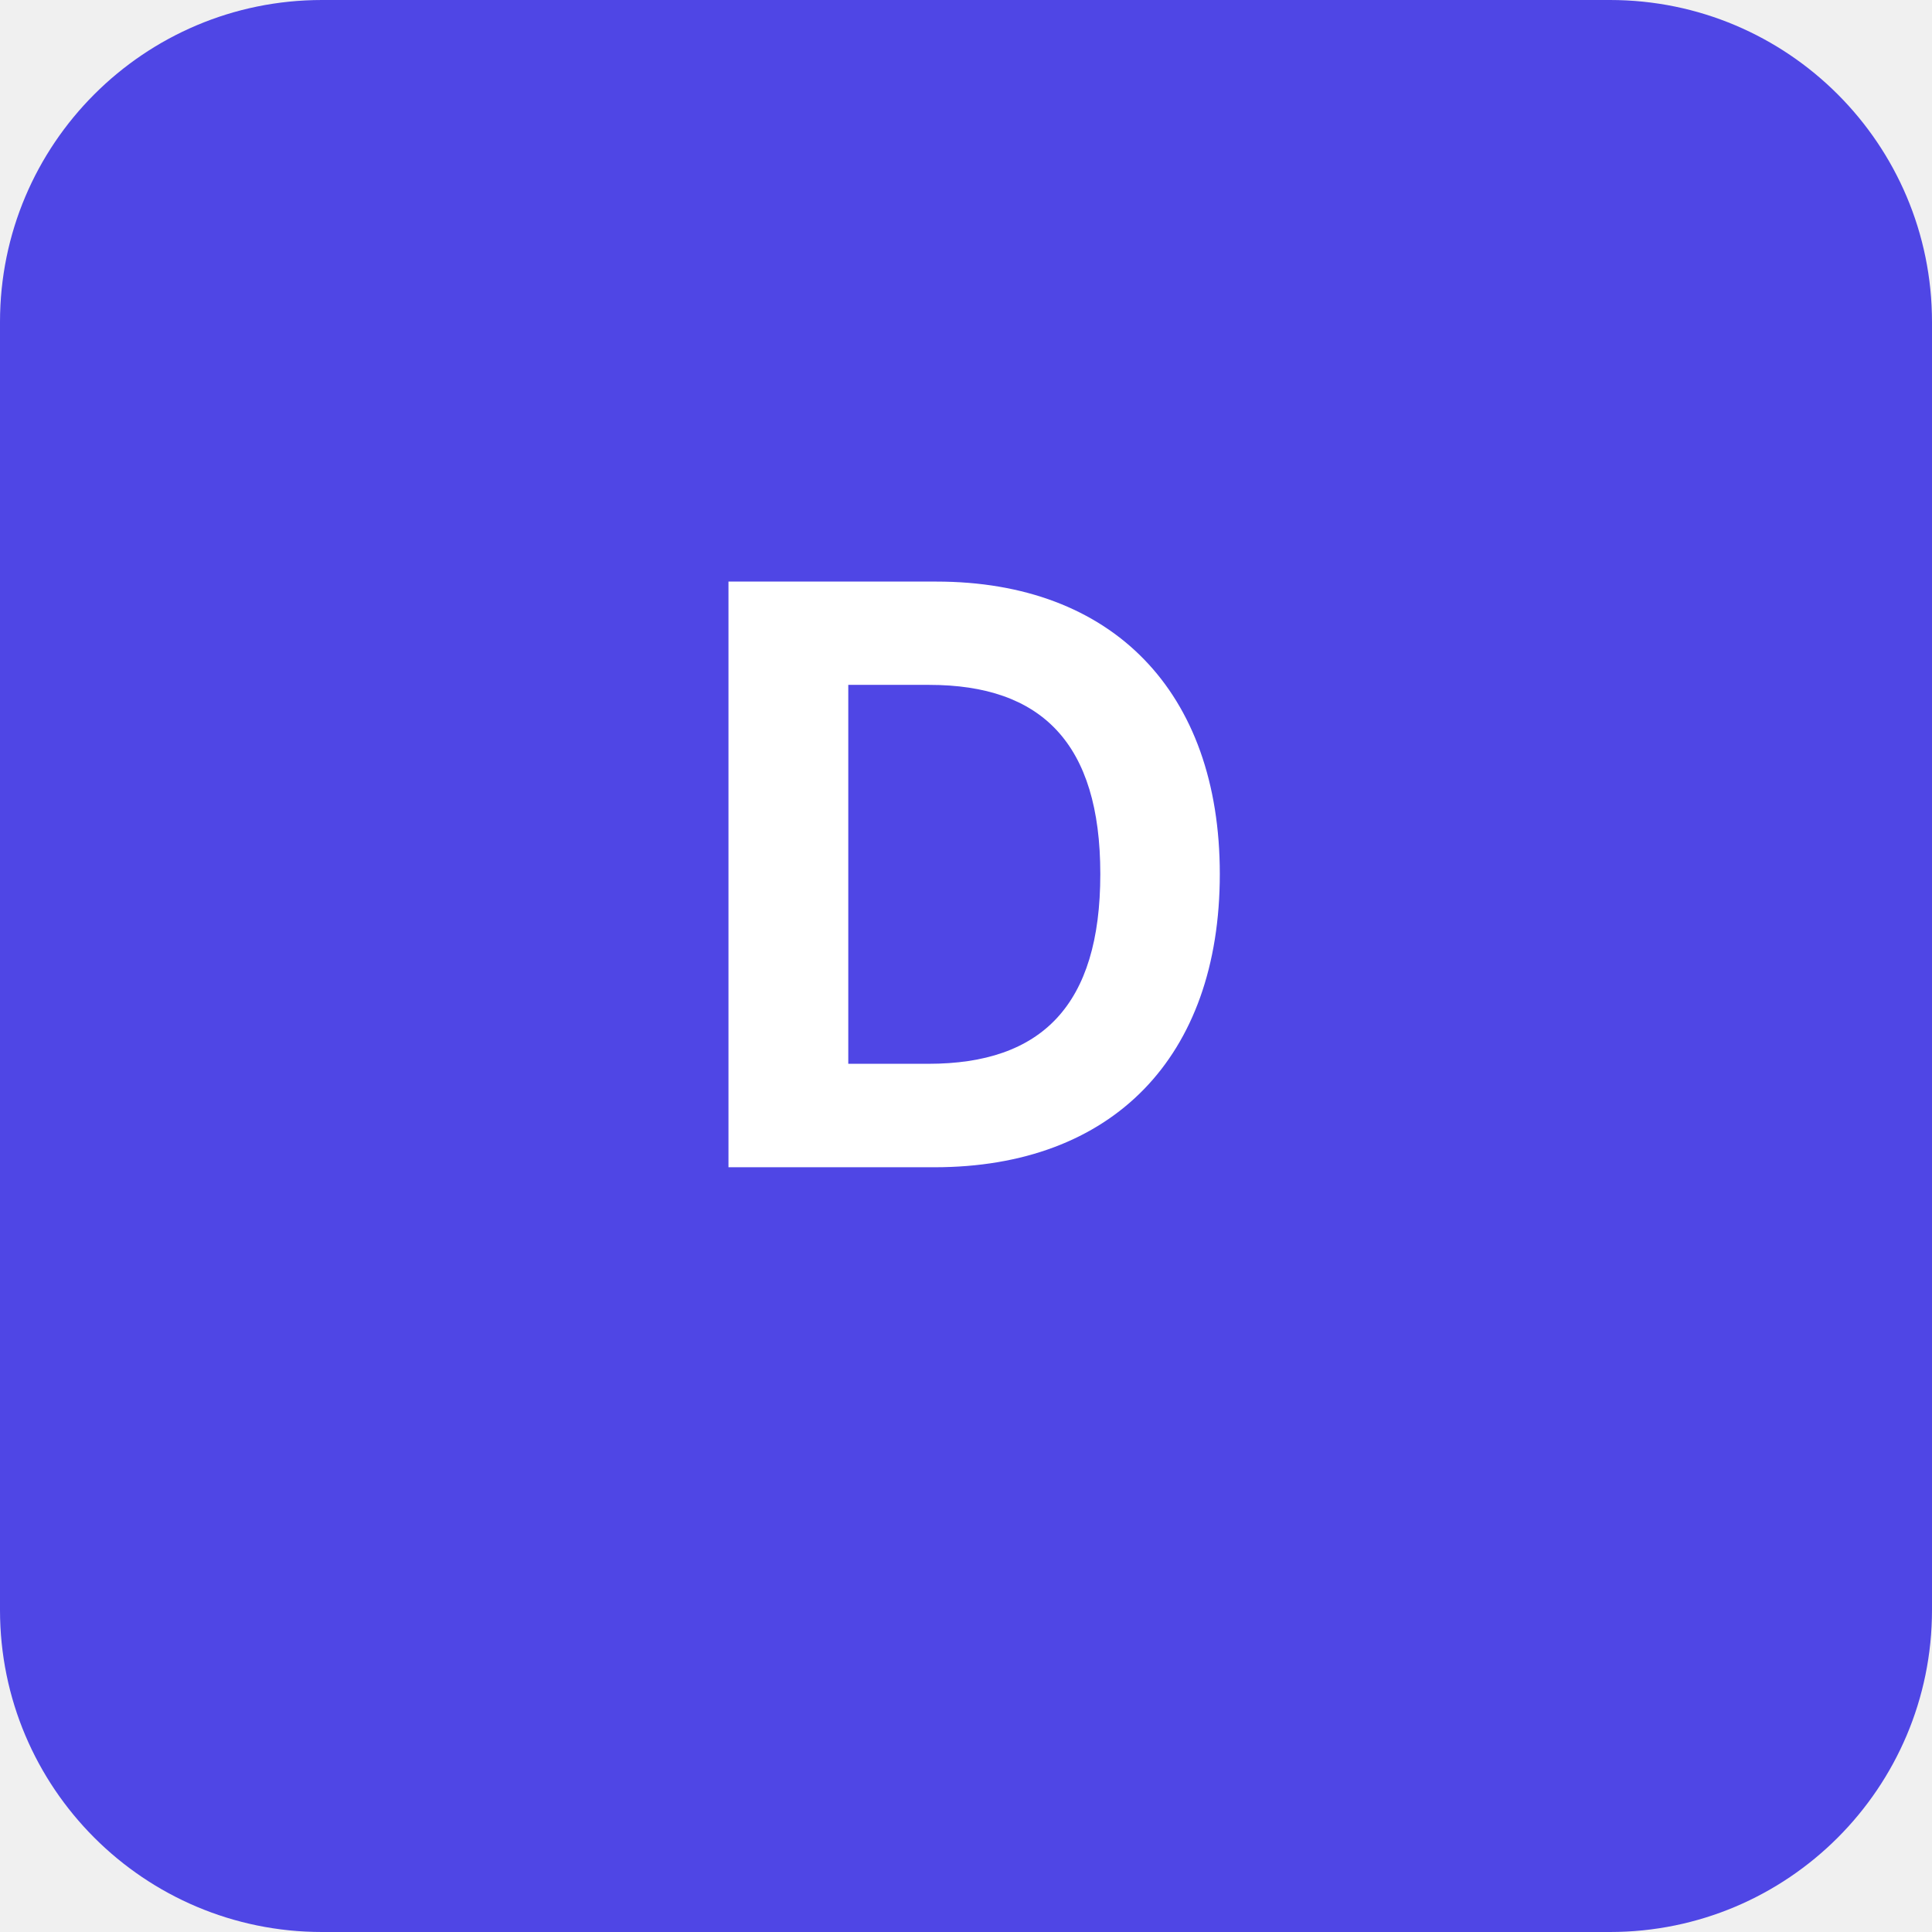
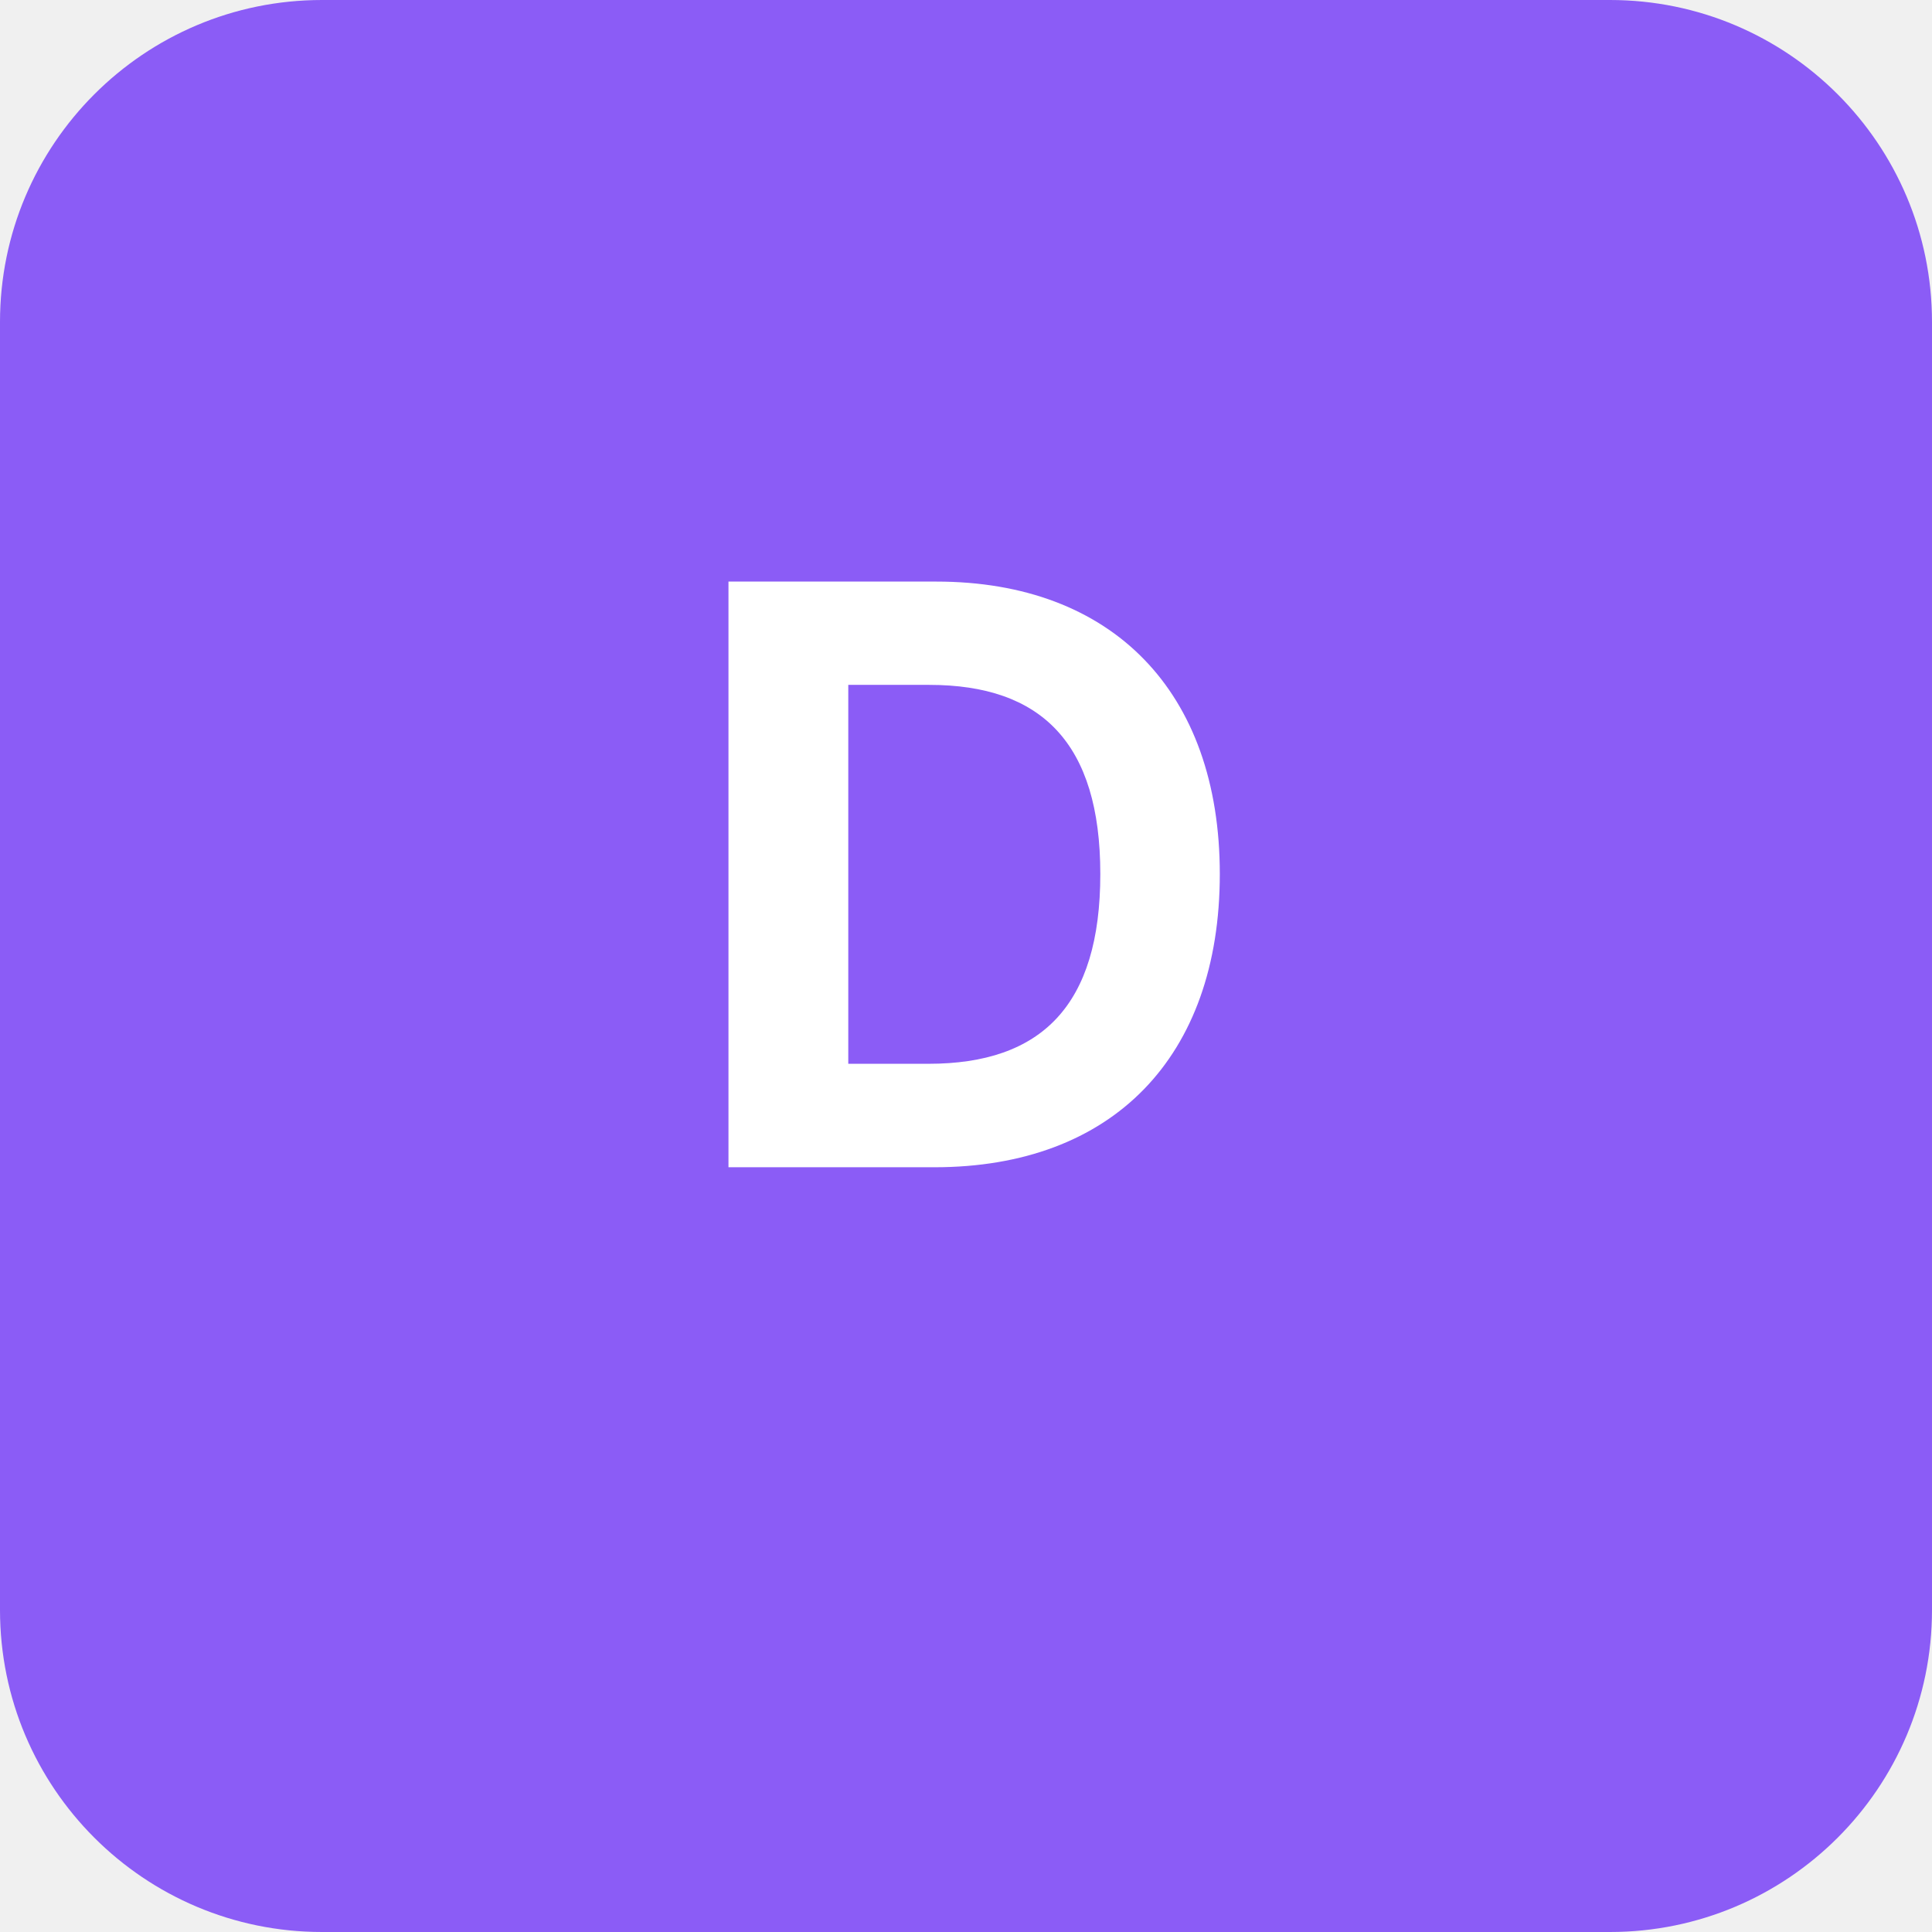
<svg xmlns="http://www.w3.org/2000/svg" width="192" height="192" viewBox="0 0 192 192">
-   <rect width="192" height="192" rx="32" fill="#4F46E5" />
+   <rect width="192" height="192" rx="32" fill="#8B5CF6" />
  <text x="96" y="116" font-family="Inter, sans-serif" font-size="80" font-weight="bold" fill="white" text-anchor="middle">D</text>
</svg>
